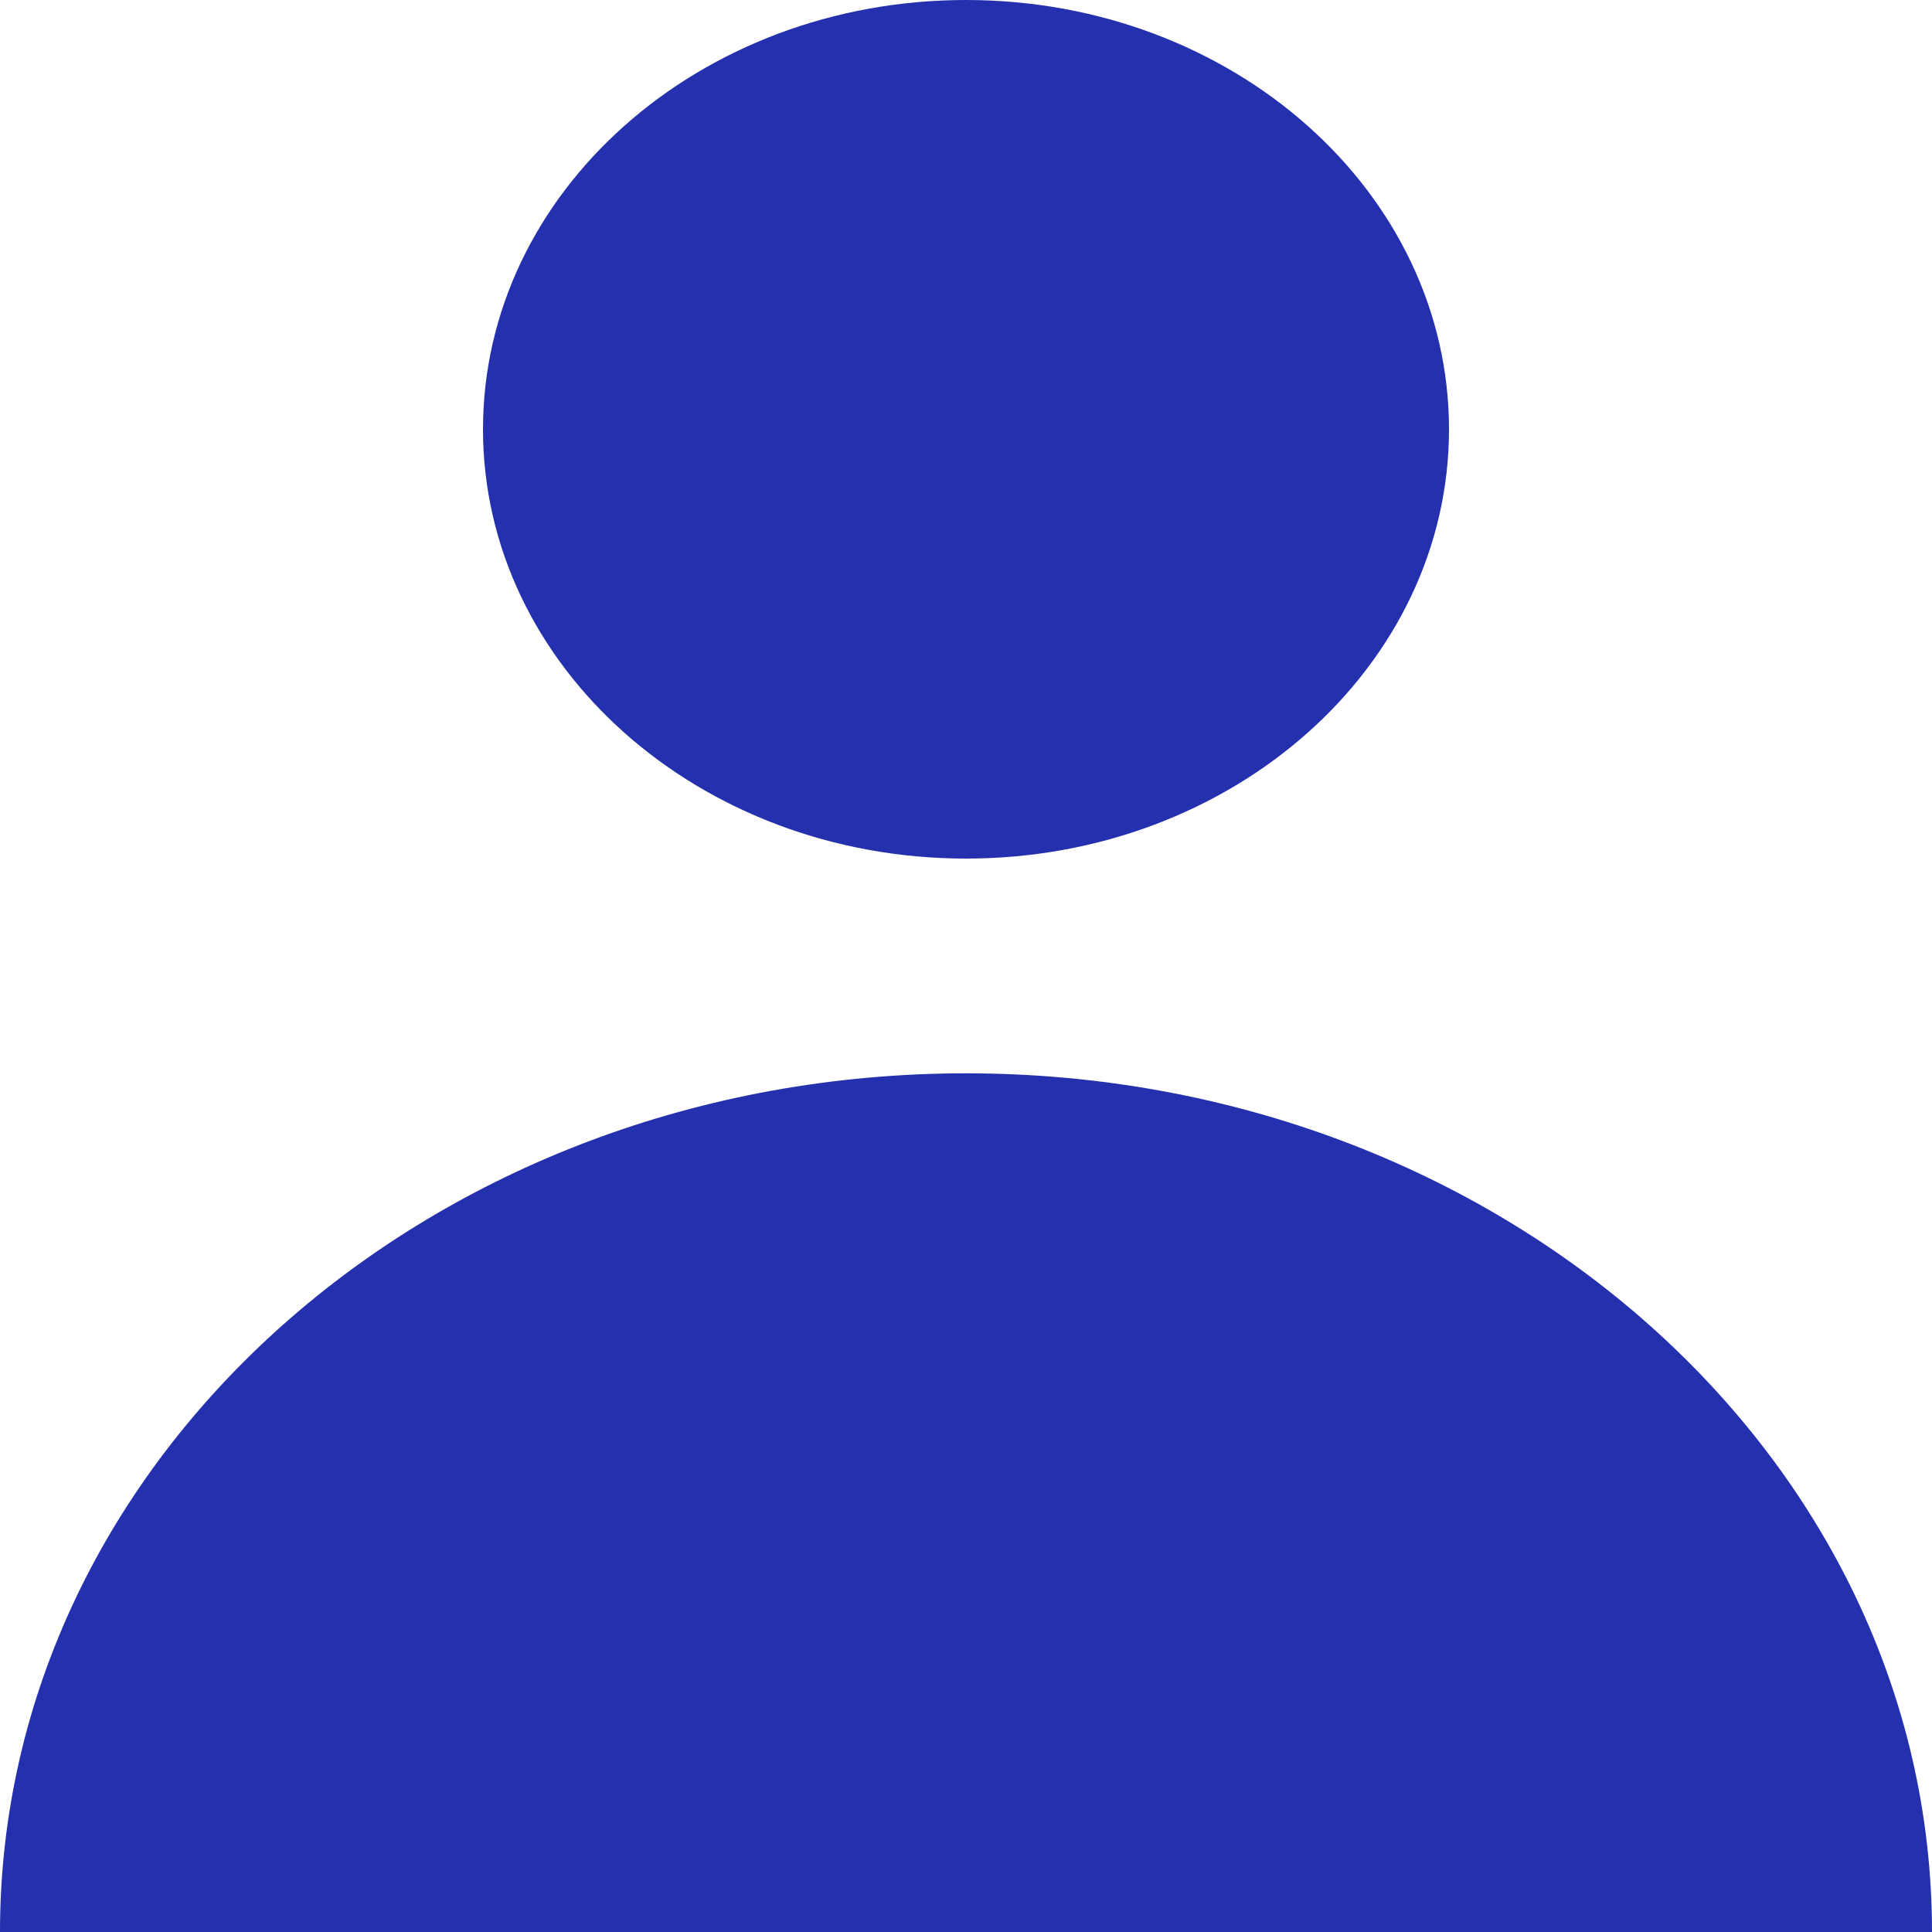
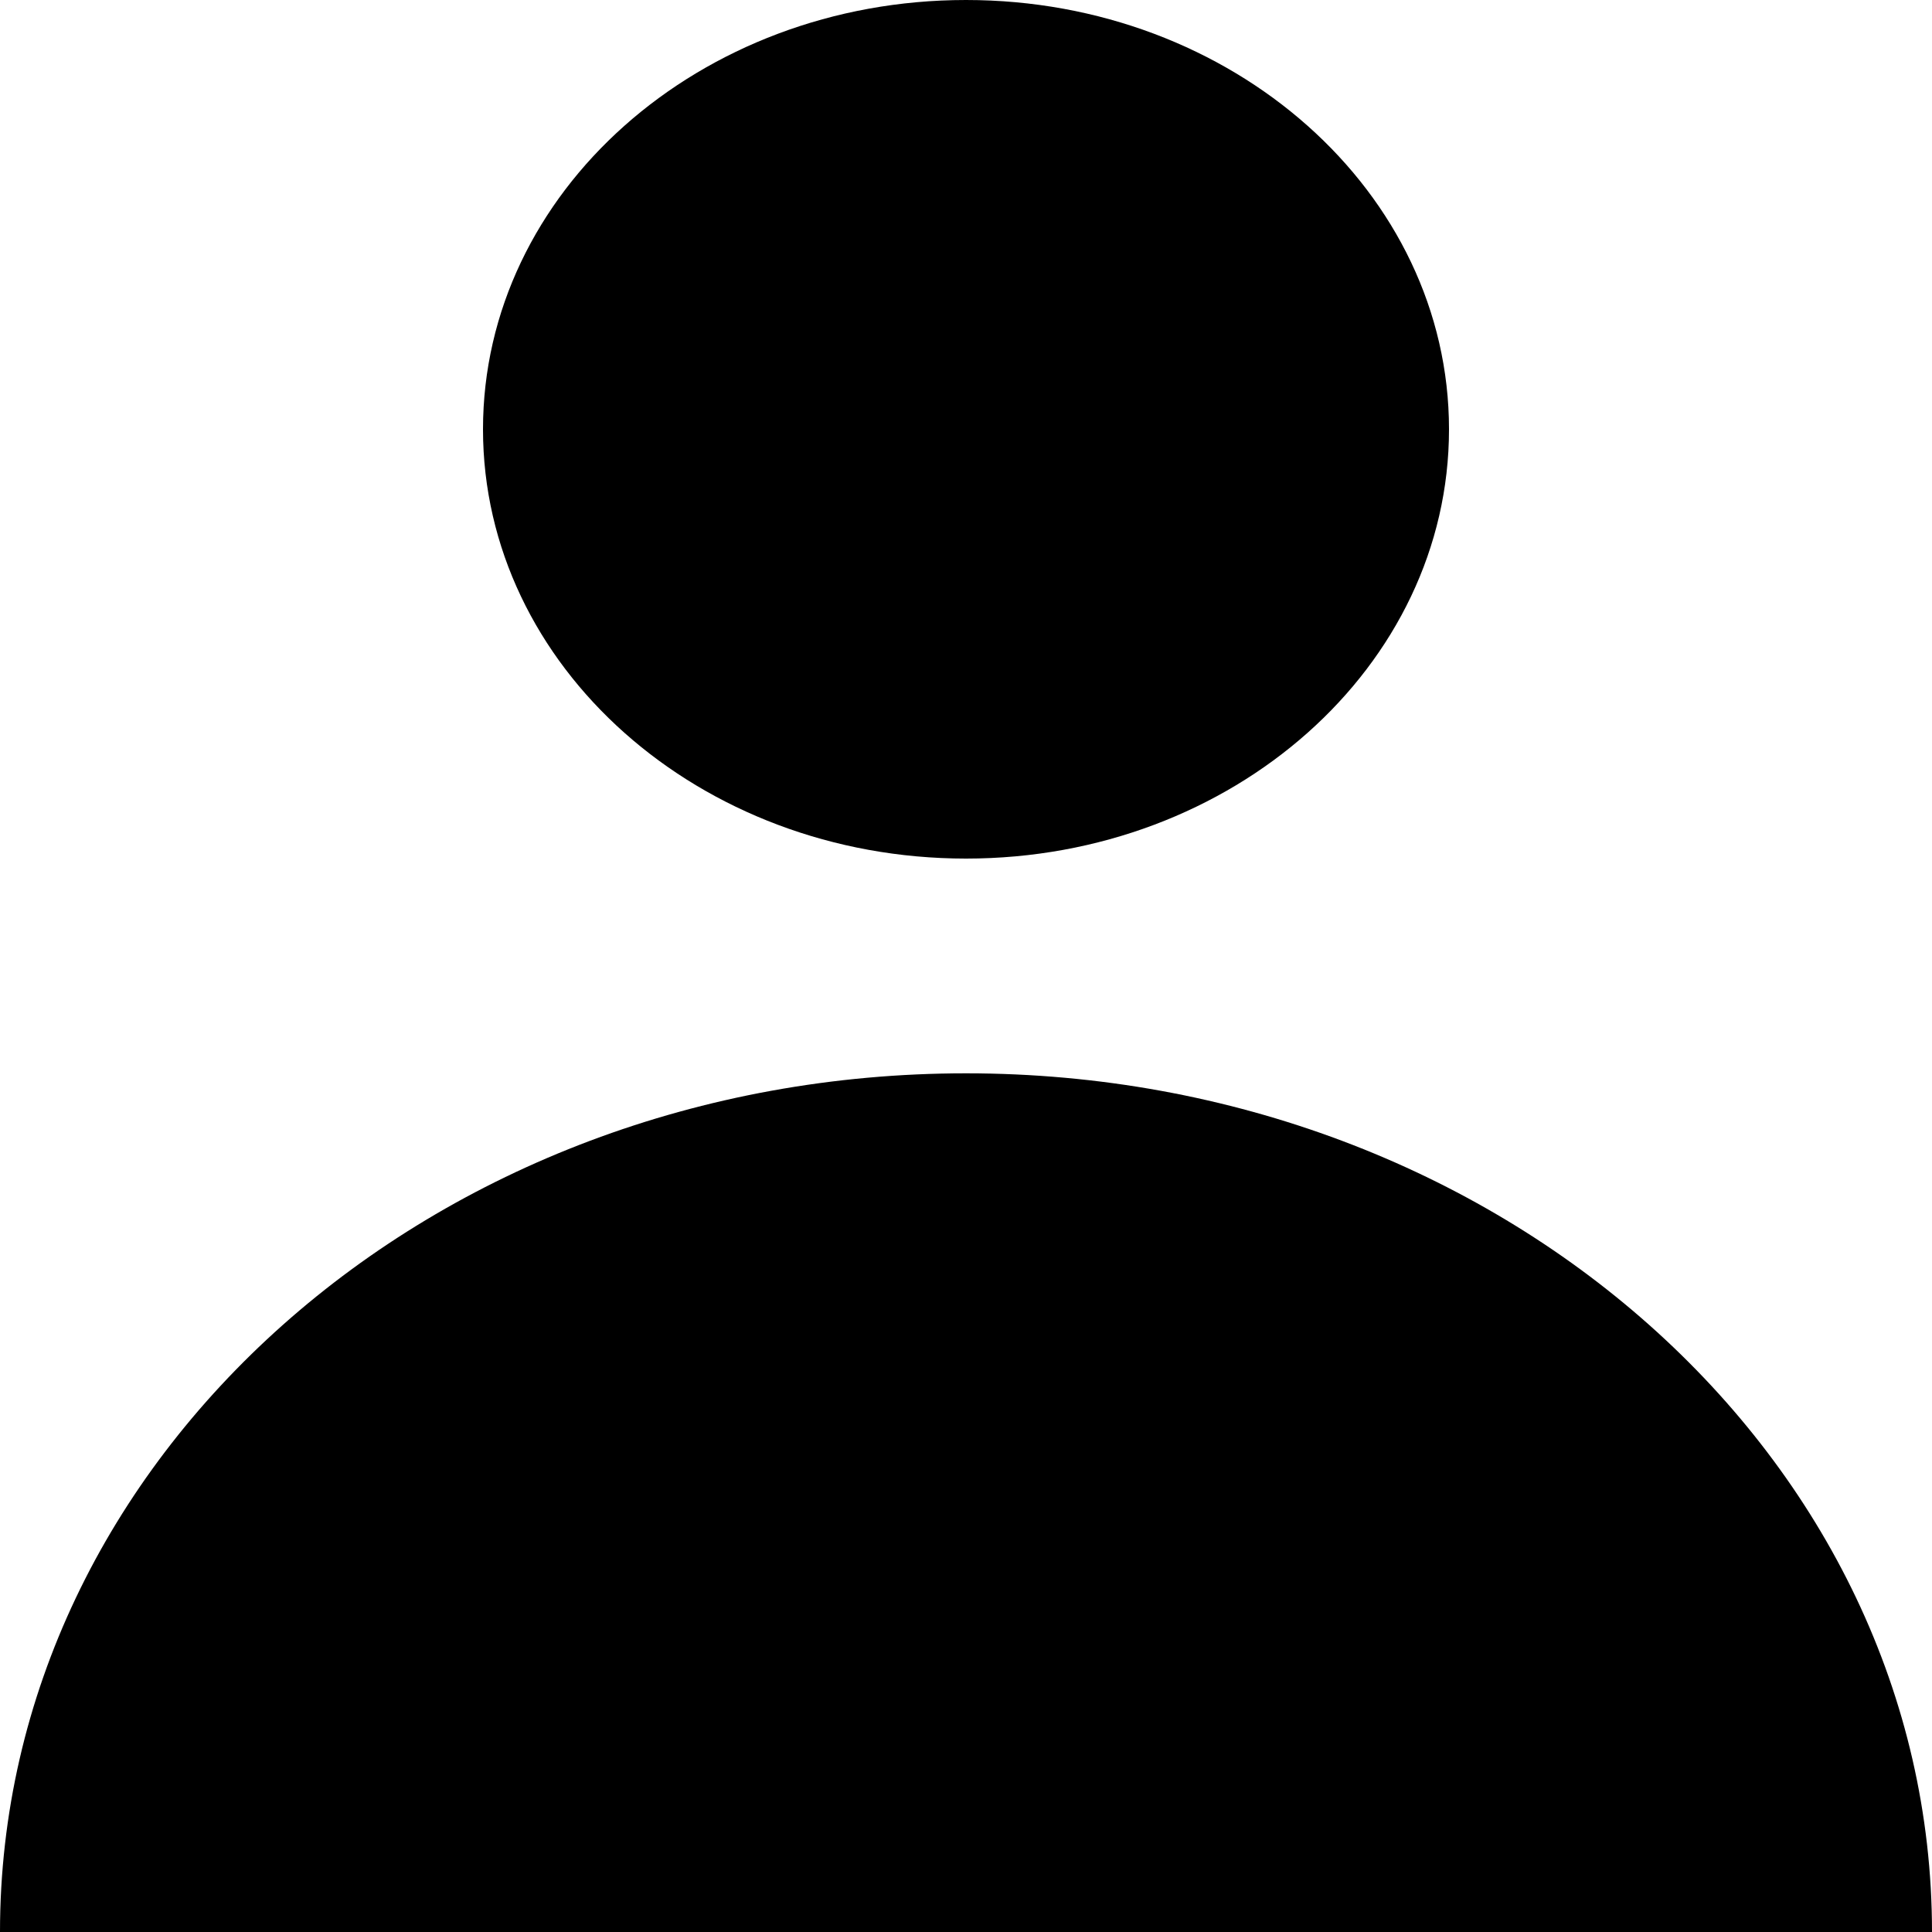
<svg xmlns="http://www.w3.org/2000/svg" width="20" height="20" viewBox="0 0 20 20" fill="none">
-   <ellipse cx="10" cy="4.444" rx="5" ry="4.444" fill="#2430AD" />
-   <path fill-rule="evenodd" clip-rule="evenodd" d="M20 20C20 15.091 15.523 11.111 10 11.111C4.477 11.111 0 15.091 0 20H20Z" fill="#2430AD" />
+   <ellipse cx="10" cy="4.444" rx="5" ry="4.444" fill="currentcolor" />
+   <path fill-rule="evenodd" clip-rule="evenodd" d="M20 20C20 15.091 15.523 11.111 10 11.111C4.477 11.111 0 15.091 0 20H20Z" fill="currentcolor" />
</svg>
